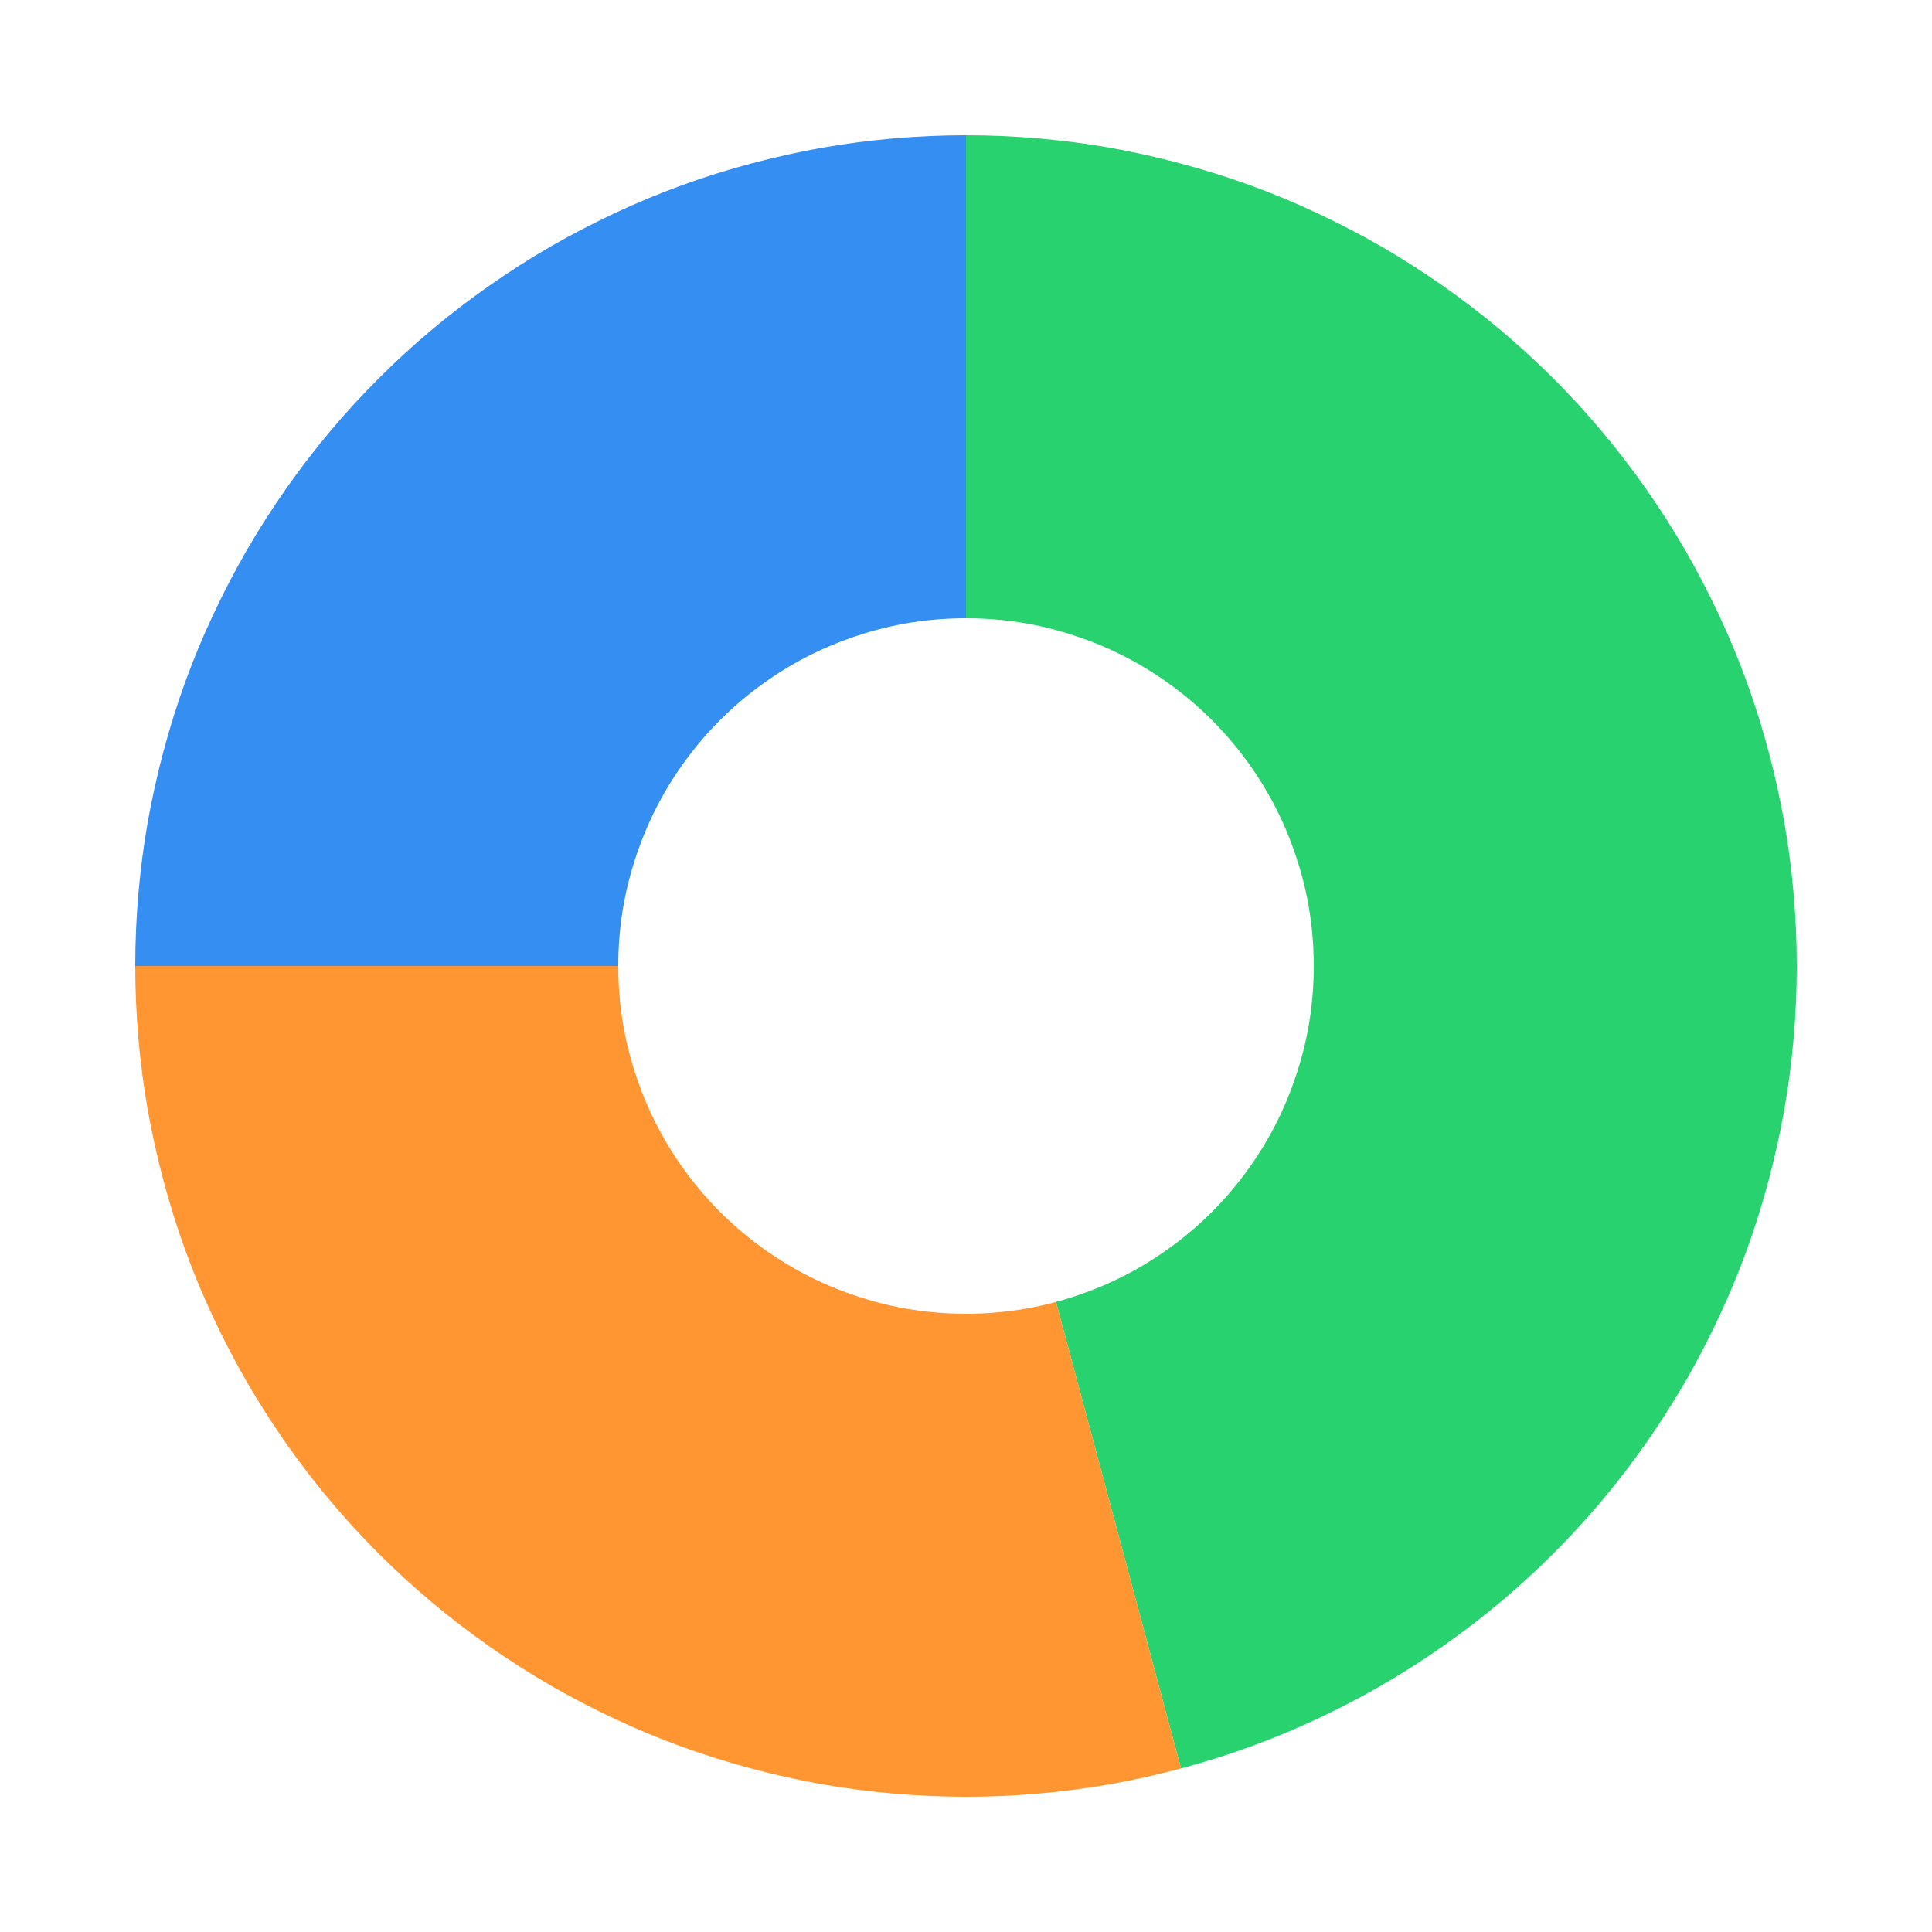
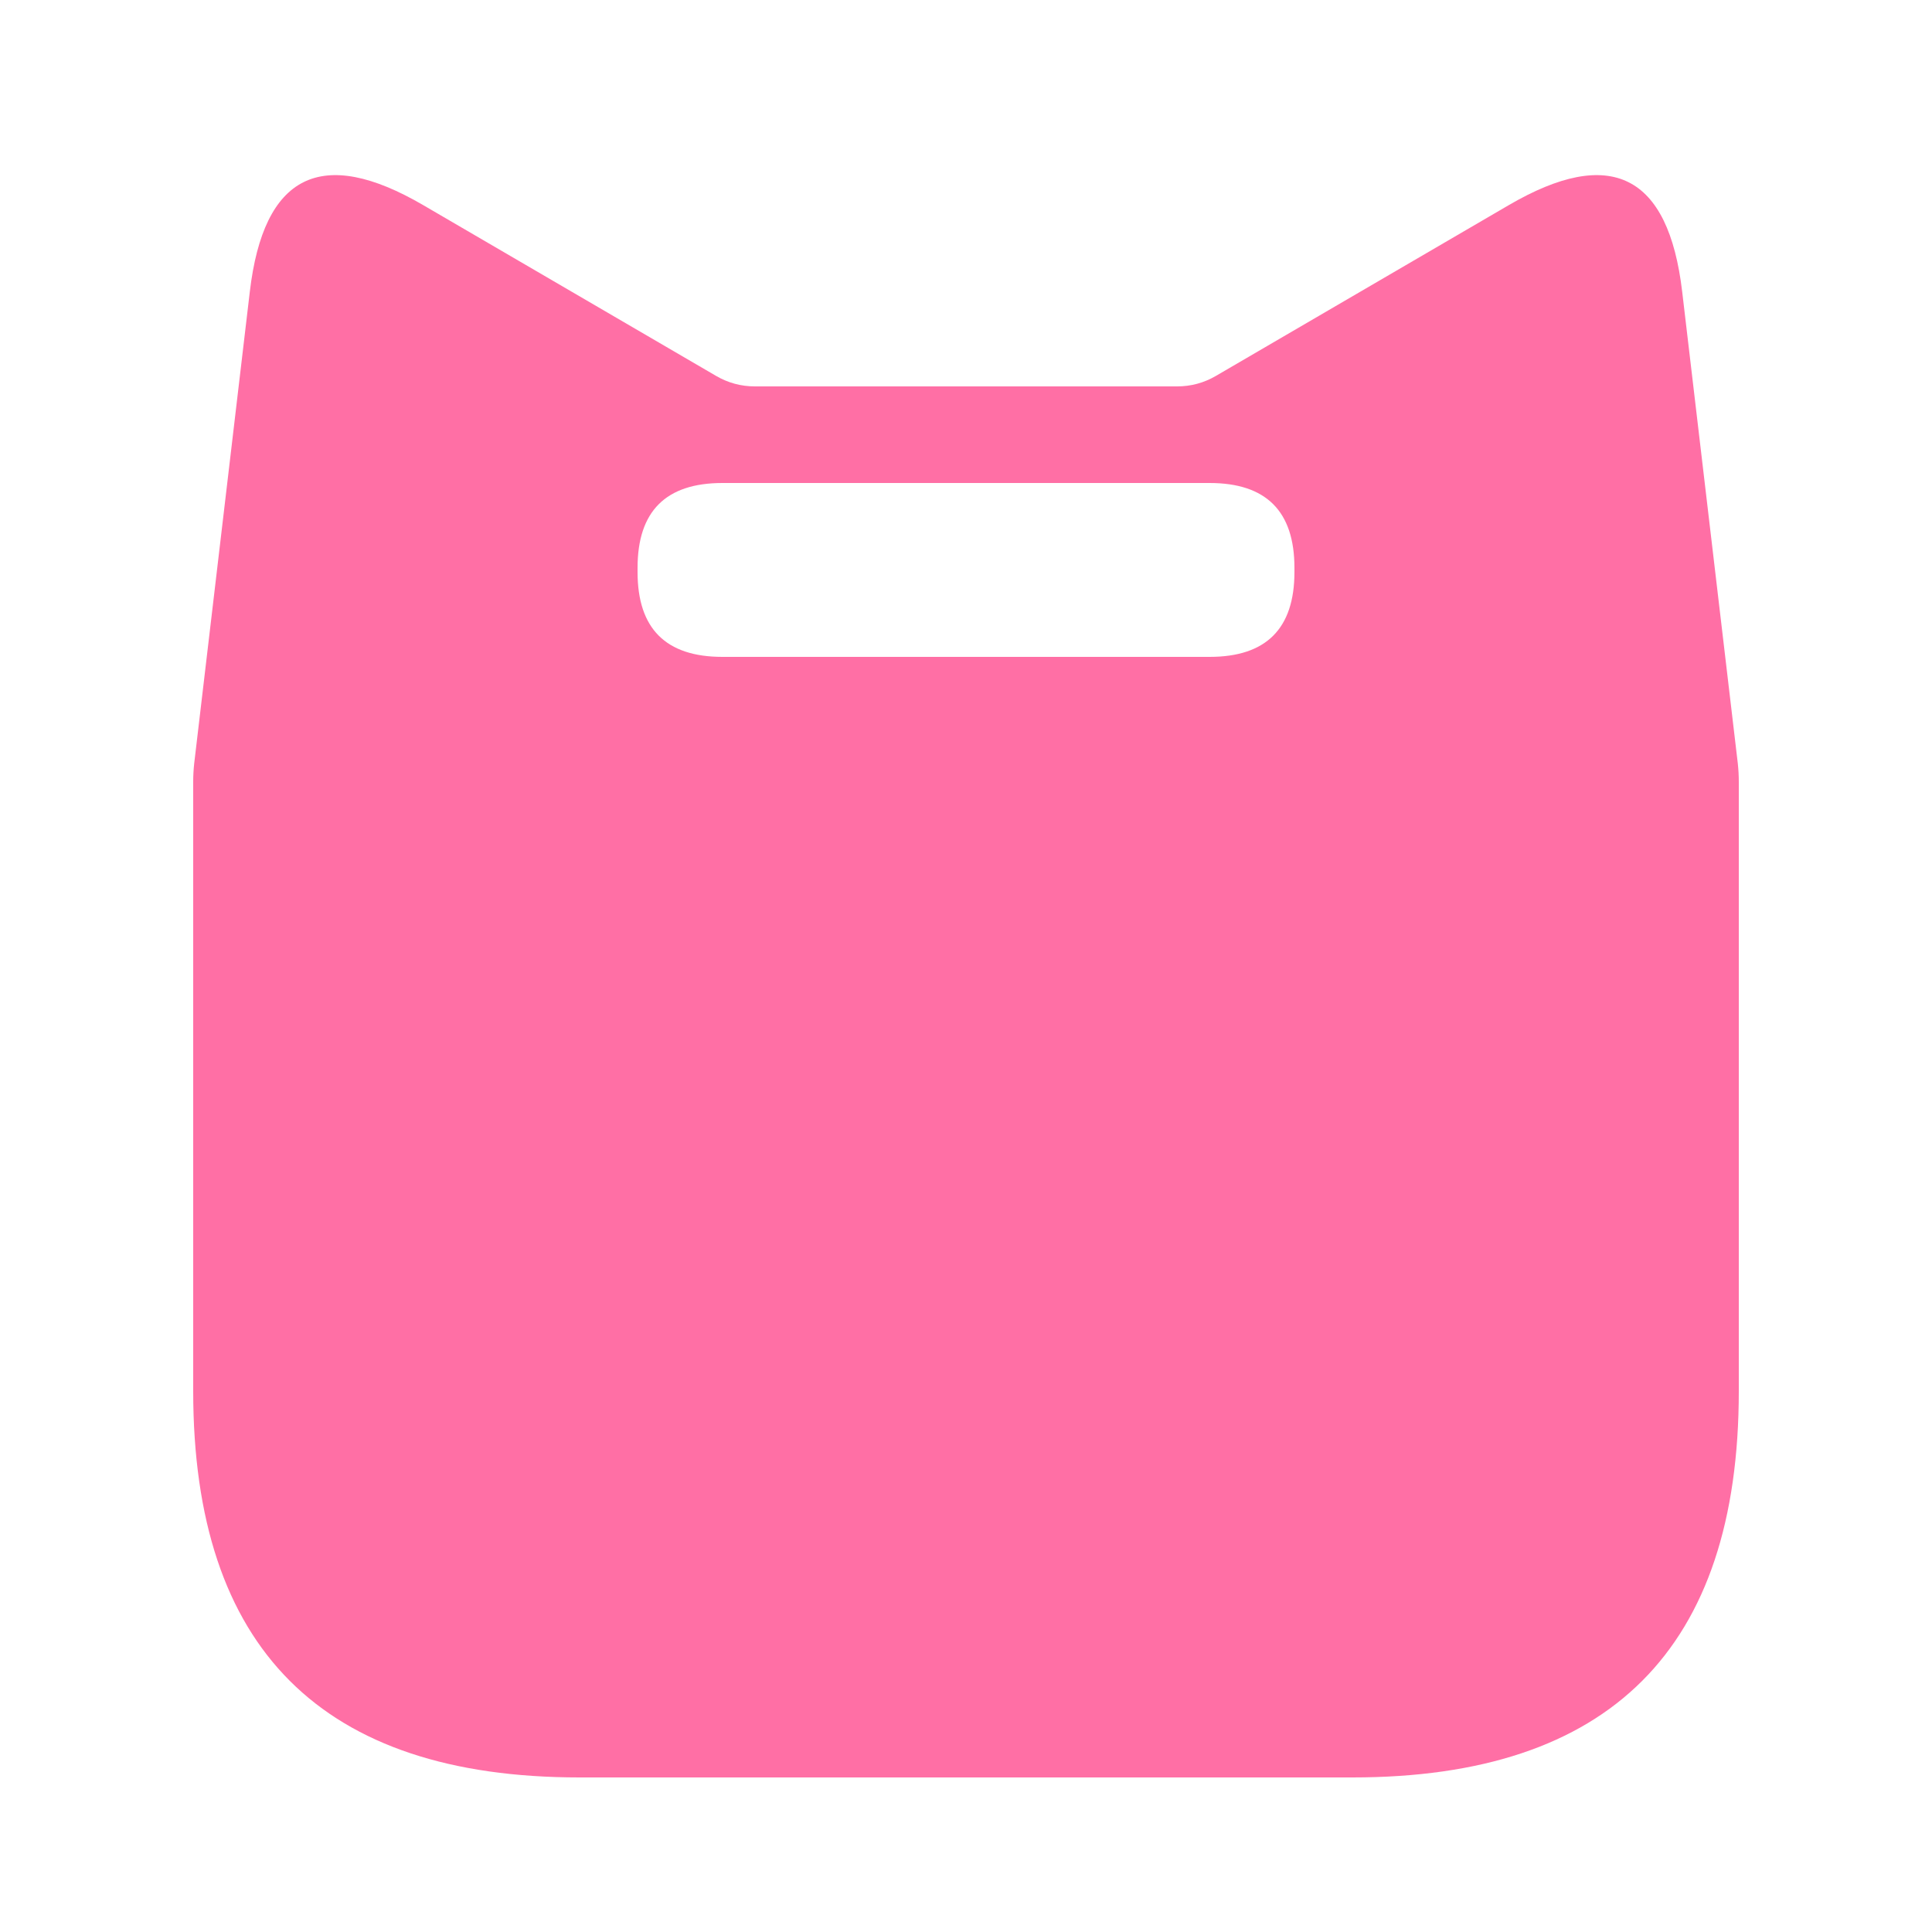
<svg xmlns="http://www.w3.org/2000/svg" viewBox="0 0 100 100" width="256" height="256">
-   <defs>
-     <clipPath id="mark" clip-rule="evenodd">
-       <path d="M50 7C52.49 7 55.02 7.22 57.47 7.65C59.92 8.09 62.37 8.74 64.71 9.59C67.05 10.44 69.34 11.52 71.5 12.76C73.66 14.01 75.73 15.46 77.64 17.06C79.55 18.66 81.34 20.45 82.94 22.36C84.54 24.27 85.99 26.34 87.24 28.5C88.48 30.66 89.56 32.95 90.41 35.29C91.26 37.63 91.91 40.08 92.35 42.53C92.78 44.98 93 47.51 93 50C93 52.49 92.78 55.02 92.35 57.47C91.91 59.92 91.26 62.37 90.41 64.71C89.56 67.05 88.48 69.34 87.24 71.5C85.99 73.66 84.54 75.73 82.94 77.64C81.34 79.55 79.55 81.34 77.64 82.94C75.73 84.54 73.66 85.99 71.5 87.24C69.34 88.48 67.05 89.56 64.71 90.41C62.37 91.26 59.92 91.91 57.47 92.35C55.02 92.78 52.49 93 50 93C47.51 93 44.98 92.78 42.53 92.35C40.08 91.91 37.63 91.26 35.29 90.41C32.95 89.56 30.66 88.48 28.5 87.24C26.34 85.99 24.27 84.54 22.36 82.94C20.45 81.34 18.66 79.55 17.06 77.64C15.46 75.73 14.01 73.66 12.76 71.5C11.52 69.34 10.44 67.05 9.59 64.71C8.74 62.37 8.09 59.92 7.65 57.47C7.22 55.02 7 52.49 7 50C7 47.51 7.22 44.98 7.65 42.53C8.09 40.08 8.74 37.63 9.59 35.29C10.44 32.95 11.52 30.66 12.76 28.5C14.01 26.34 15.46 24.27 17.06 22.36C18.66 20.45 20.45 18.66 22.36 17.06C24.27 15.46 26.34 14.01 28.5 12.76C30.66 11.52 32.95 10.44 35.29 9.59C37.63 8.74 40.08 8.09 42.53 7.65C44.98 7.22 47.51 7 50 7ZM50 32C51.04 32 52.1 32.09 53.13 32.27C54.15 32.45 55.18 32.73 56.16 33.09C57.14 33.44 58.1 33.89 59 34.41C59.9 34.93 60.77 35.54 61.57 36.21C62.37 36.88 63.12 37.63 63.79 38.43C64.46 39.23 65.07 40.1 65.59 41C66.11 41.9 66.56 42.86 66.91 43.84C67.27 44.82 67.55 45.85 67.73 46.87C67.91 47.9 68 48.96 68 50C68 51.04 67.91 52.1 67.73 53.13C67.55 54.15 67.27 55.18 66.91 56.16C66.56 57.14 66.11 58.1 65.59 59C65.07 59.9 64.46 60.77 63.79 61.57C63.12 62.37 62.37 63.12 61.57 63.79C60.77 64.46 59.9 65.07 59 65.59C58.1 66.11 57.14 66.56 56.16 66.91C55.18 67.27 54.15 67.55 53.13 67.73C52.1 67.91 51.04 68 50 68C48.96 68 47.9 67.91 46.87 67.73C45.85 67.55 44.82 67.27 43.84 66.91C42.86 66.56 41.9 66.11 41 65.59C40.1 65.07 39.23 64.46 38.43 63.79C37.63 63.12 36.88 62.37 36.21 61.57C35.54 60.77 34.93 59.9 34.41 59C33.89 58.1 33.44 57.14 33.09 56.16C32.73 55.18 32.45 54.15 32.27 53.13C32.09 52.1 32 51.04 32 50C32 48.96 32.09 47.9 32.27 46.87C32.45 45.85 32.73 44.82 33.09 43.84C33.44 42.86 33.89 41.9 34.41 41C34.93 40.1 35.54 39.23 36.21 38.43C36.88 37.63 37.63 36.88 38.43 36.21C39.23 35.54 40.1 34.93 41 34.41C41.9 33.89 42.86 33.44 43.84 33.09C44.82 32.73 45.85 32.45 46.87 32.27C47.9 32.09 48.96 32 50 32Z" />
-     </clipPath>
-   </defs>
-   <g clip-path="url(#mark)">
-     <path d="M50 50L50 -43.7A93.7 93.7 0 0 1 74.25 140.51Z" fill="#28d26e" />
-     <path d="M50 50L74.25 140.51A93.7 93.7 0 0 1 -43.7 50Z" fill="#ff9632" />
-     <path d="M50 50L-43.7 50A93.7 93.7 0 0 1 50 -43.7Z" fill="#358ff3" />
-   </g>
+   <path d="M10 40.47Q10 40 10.05 39.53L12.93 15.1Q14 6 21.91 10.62L37.07 19.46Q38 20 39.08 20L60.92 20Q62 20 62.93 19.46L78.09 10.62Q86 6 87.07 15.1L89.95 39.53Q90 40 90 40.47L90 72Q90 92 70 92L30 92Q10 92 10 72ZM33 29.39Q33 25 37.39 25L62.61 25Q67 25 67 29.39L67 29.61Q67 34 62.61 34L37.39 34Q33 34 33 29.61Z" fill="#ff6fa5" fill-rule="evenodd" />
</svg>
